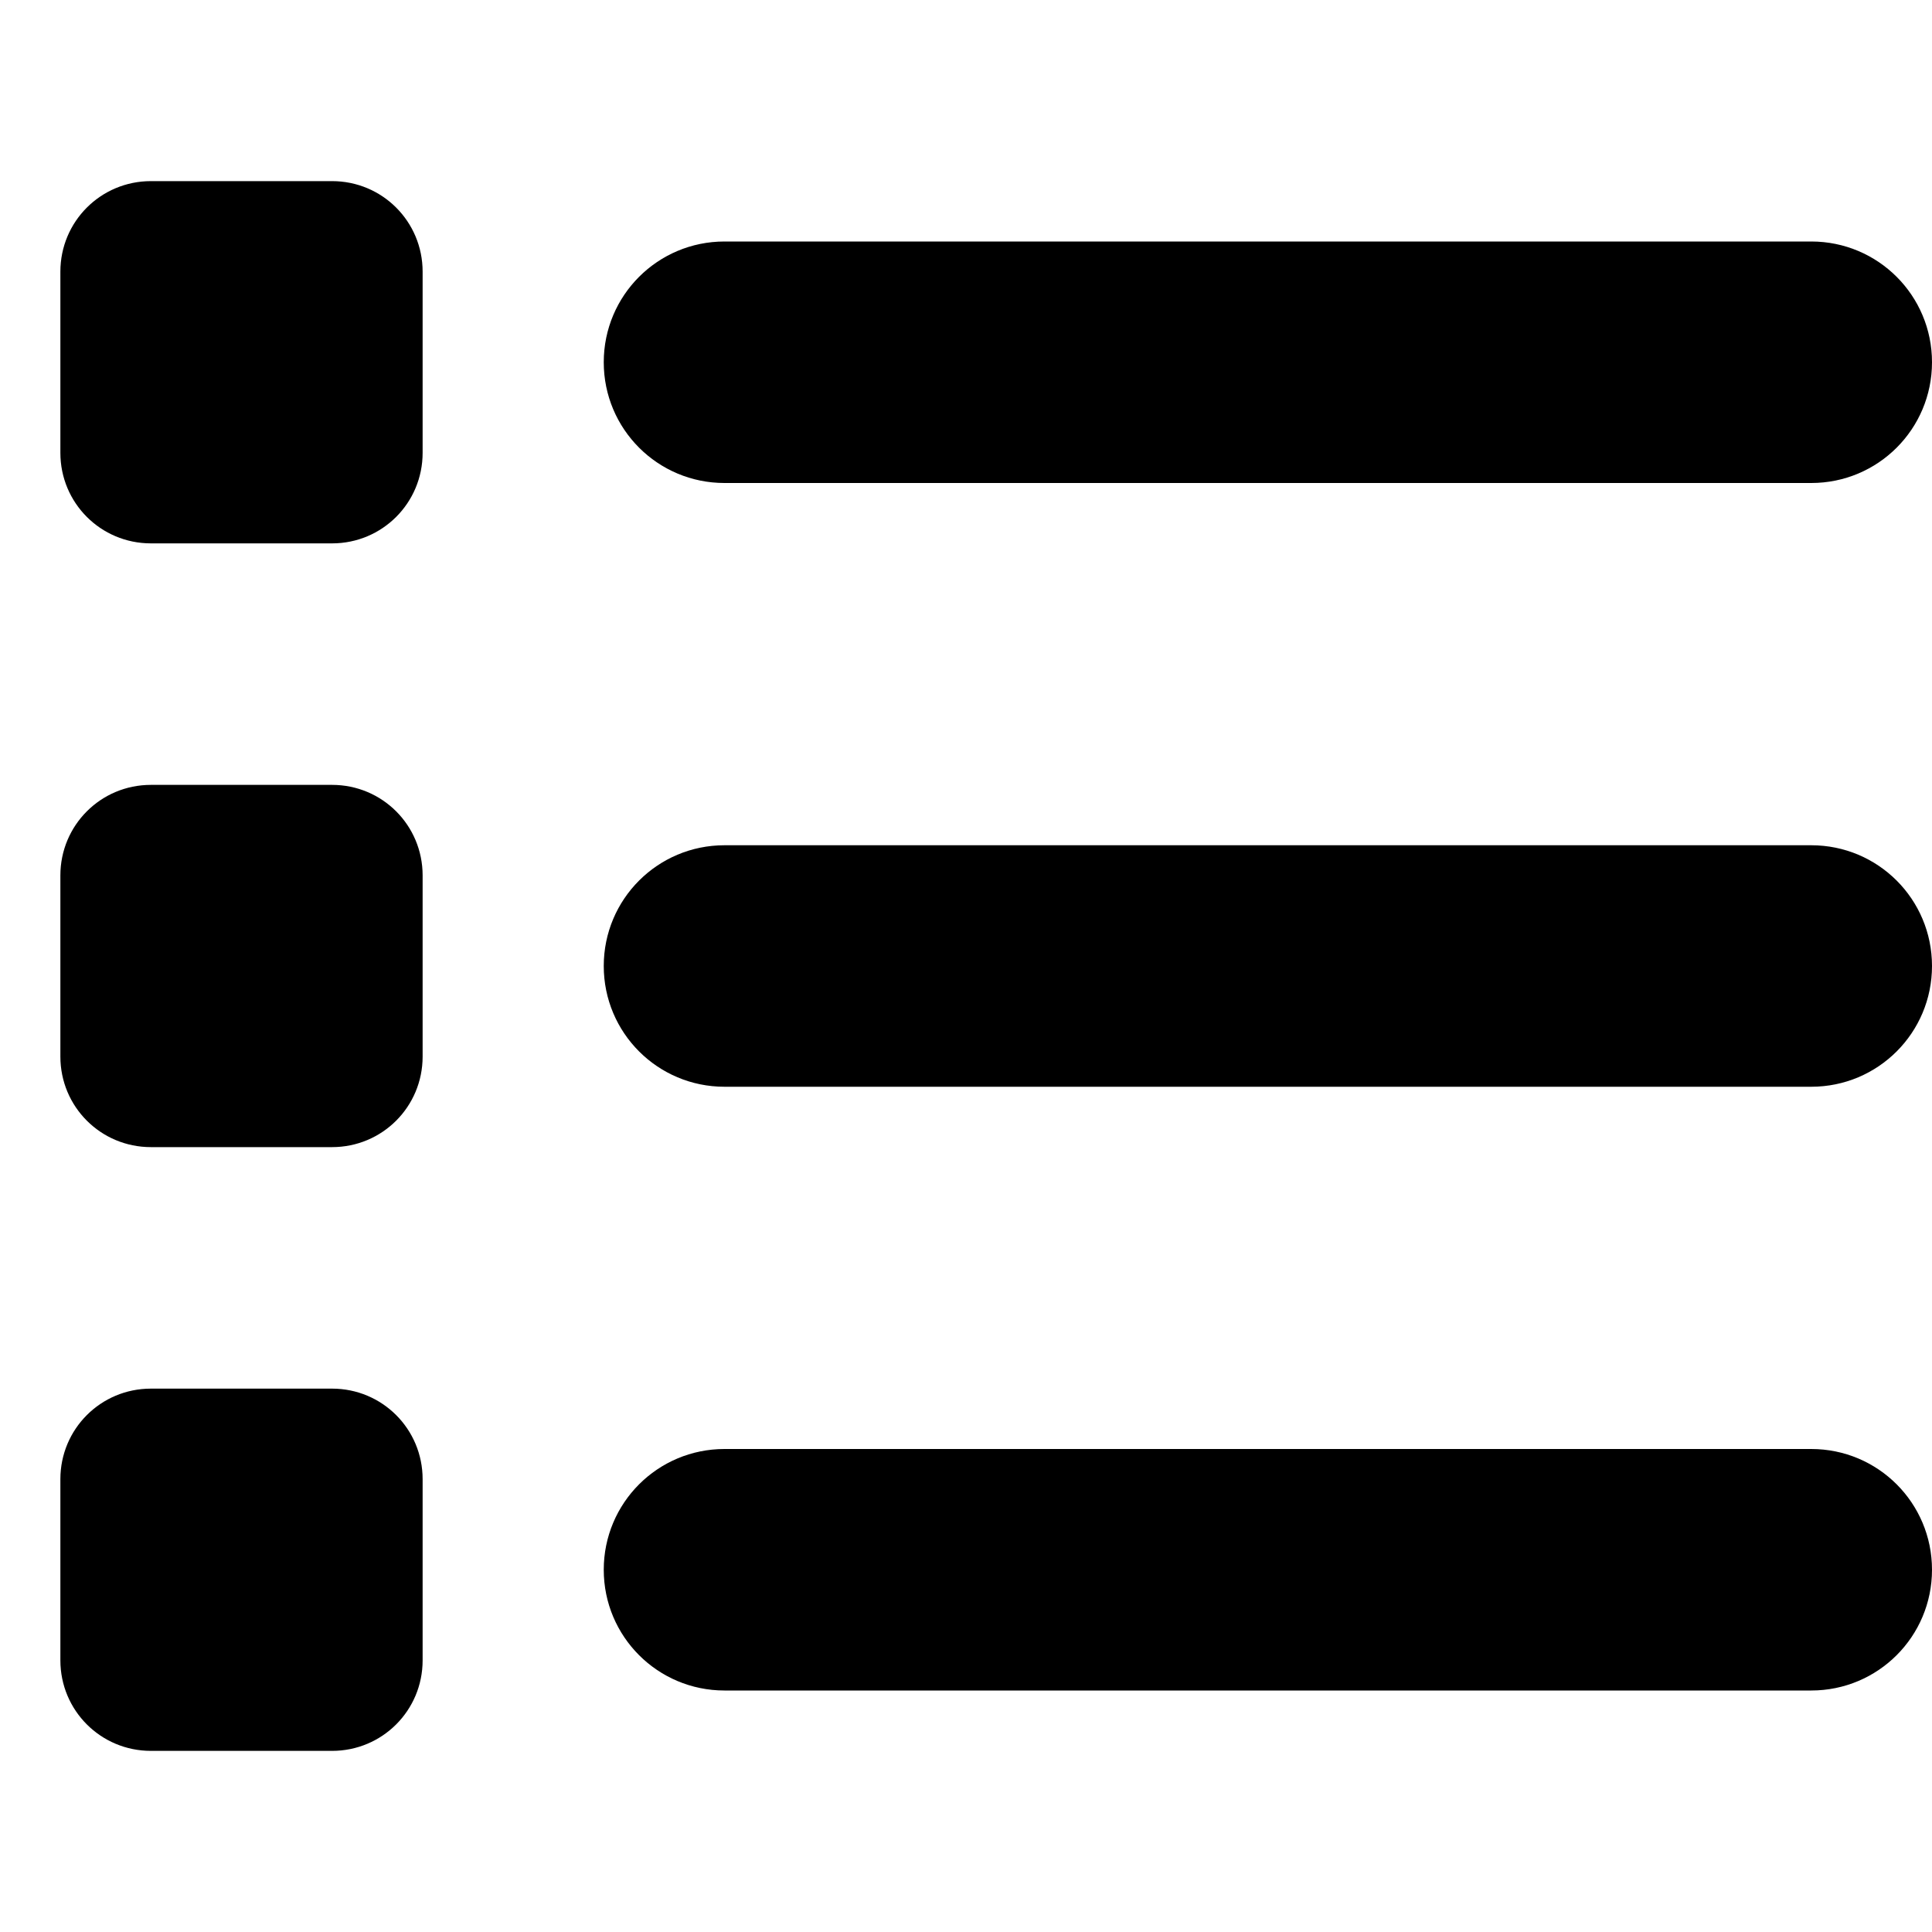
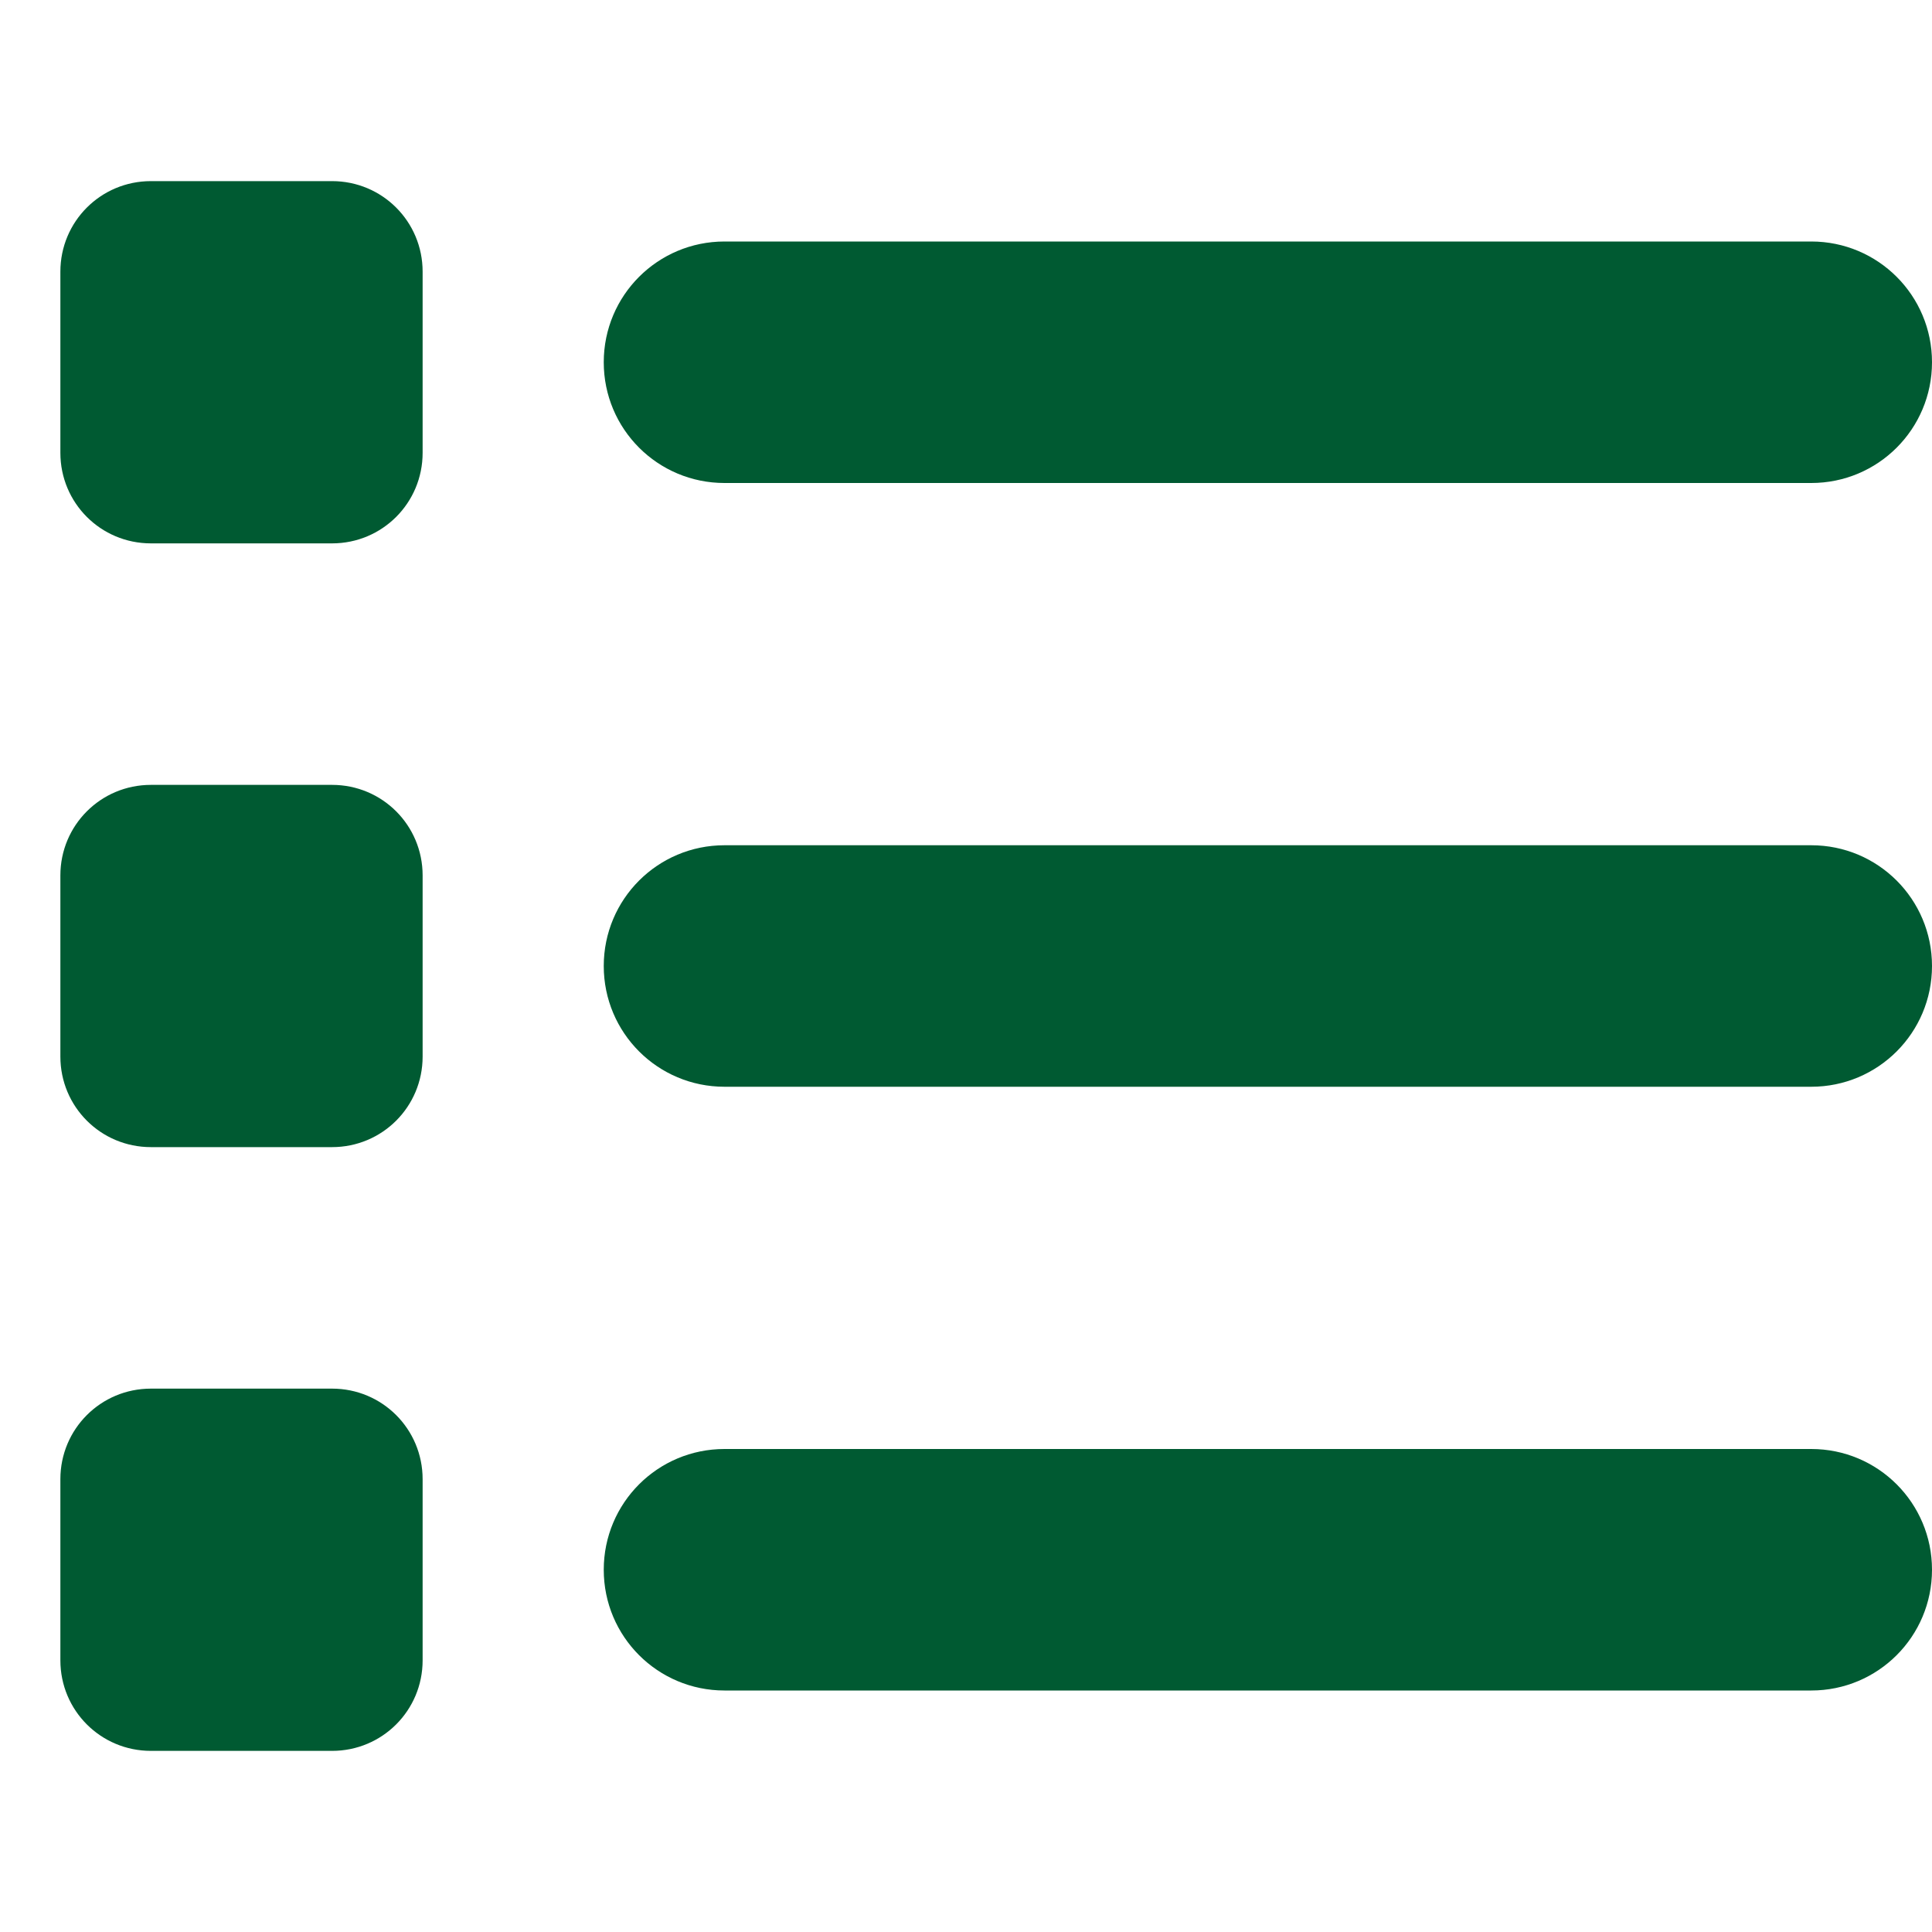
<svg xmlns="http://www.w3.org/2000/svg" viewBox="0 0 512 512">
-   <path d="M40 48C26.7 48 16 58.7 16 72l0 48c0 13.3 10.7 24 24 24l48 0c13.3 0 24-10.7 24-24l0-48c0-13.3-10.7-24-24-24L40 48zM192 64c-17.7 0-32 14.3-32 32s14.3 32 32 32l288 0c17.7 0 32-14.3 32-32s-14.3-32-32-32L192 64zm0 160c-17.7 0-32 14.3-32 32s14.3 32 32 32l288 0c17.7 0 32-14.3 32-32s-14.3-32-32-32l-288 0zm0 160c-17.7 0-32 14.3-32 32s14.3 32 32 32l288 0c17.7 0 32-14.3 32-32s-14.3-32-32-32l-288 0zM16 232l0 48c0 13.3 10.7 24 24 24l48 0c13.3 0 24-10.7 24-24l0-48c0-13.3-10.7-24-24-24l-48 0c-13.3 0-24 10.7-24 24zM40 368c-13.3 0-24 10.7-24 24l0 48c0 13.3 10.7 24 24 24l48 0c13.3 0 24-10.7 24-24l0-48c0-13.3-10.7-24-24-24l-48 0z" />
+   <path fill="#005A32" d="M40 48C26.7 48 16 58.7 16 72l0 48c0 13.3 10.7 24 24 24l48 0c13.3 0 24-10.7 24-24l0-48c0-13.3-10.7-24-24-24L40 48zM192 64c-17.7 0-32 14.3-32 32s14.3 32 32 32l288 0c17.7 0 32-14.3 32-32s-14.3-32-32-32L192 64zm0 160c-17.7 0-32 14.3-32 32s14.3 32 32 32l288 0c17.7 0 32-14.3 32-32s-14.3-32-32-32l-288 0zm0 160c-17.7 0-32 14.3-32 32s14.3 32 32 32l288 0c17.7 0 32-14.3 32-32s-14.3-32-32-32l-288 0zM16 232l0 48c0 13.3 10.7 24 24 24l48 0c13.3 0 24-10.7 24-24l0-48c0-13.3-10.7-24-24-24l-48 0c-13.3 0-24 10.7-24 24zM40 368c-13.3 0-24 10.7-24 24l0 48c0 13.3 10.7 24 24 24l48 0c13.3 0 24-10.7 24-24l0-48c0-13.3-10.7-24-24-24l-48 0z" />
</svg>
